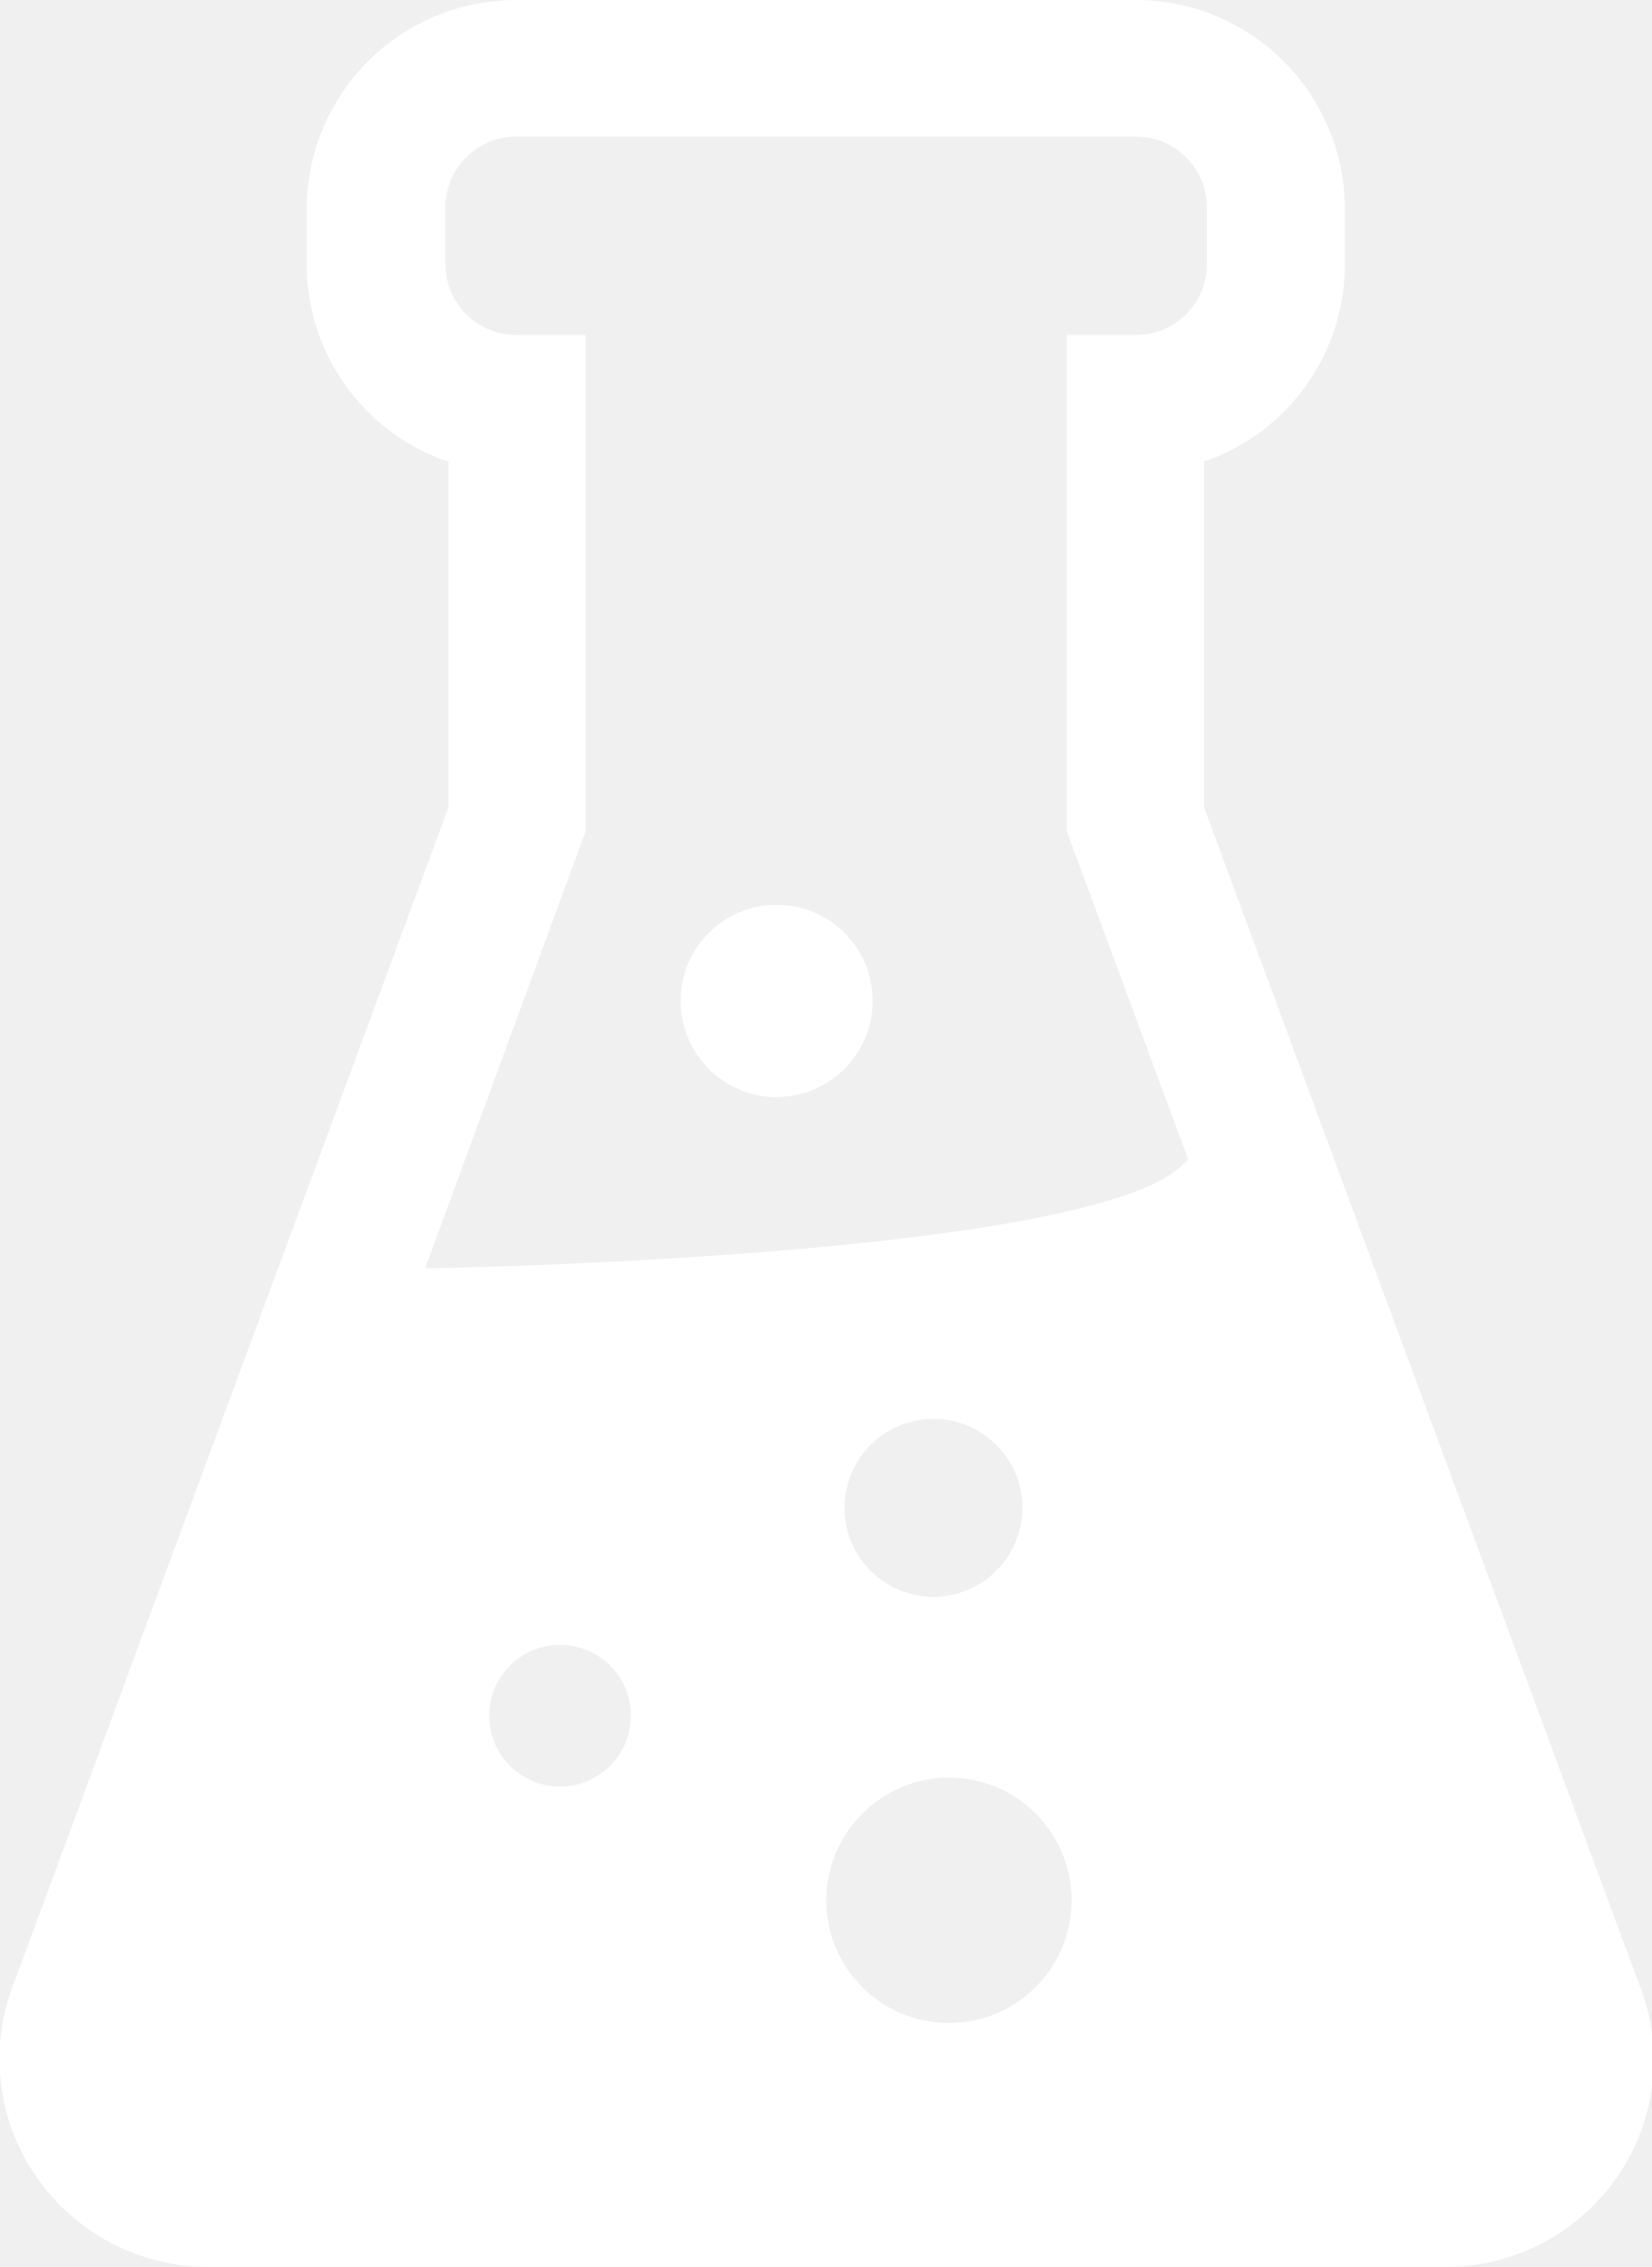
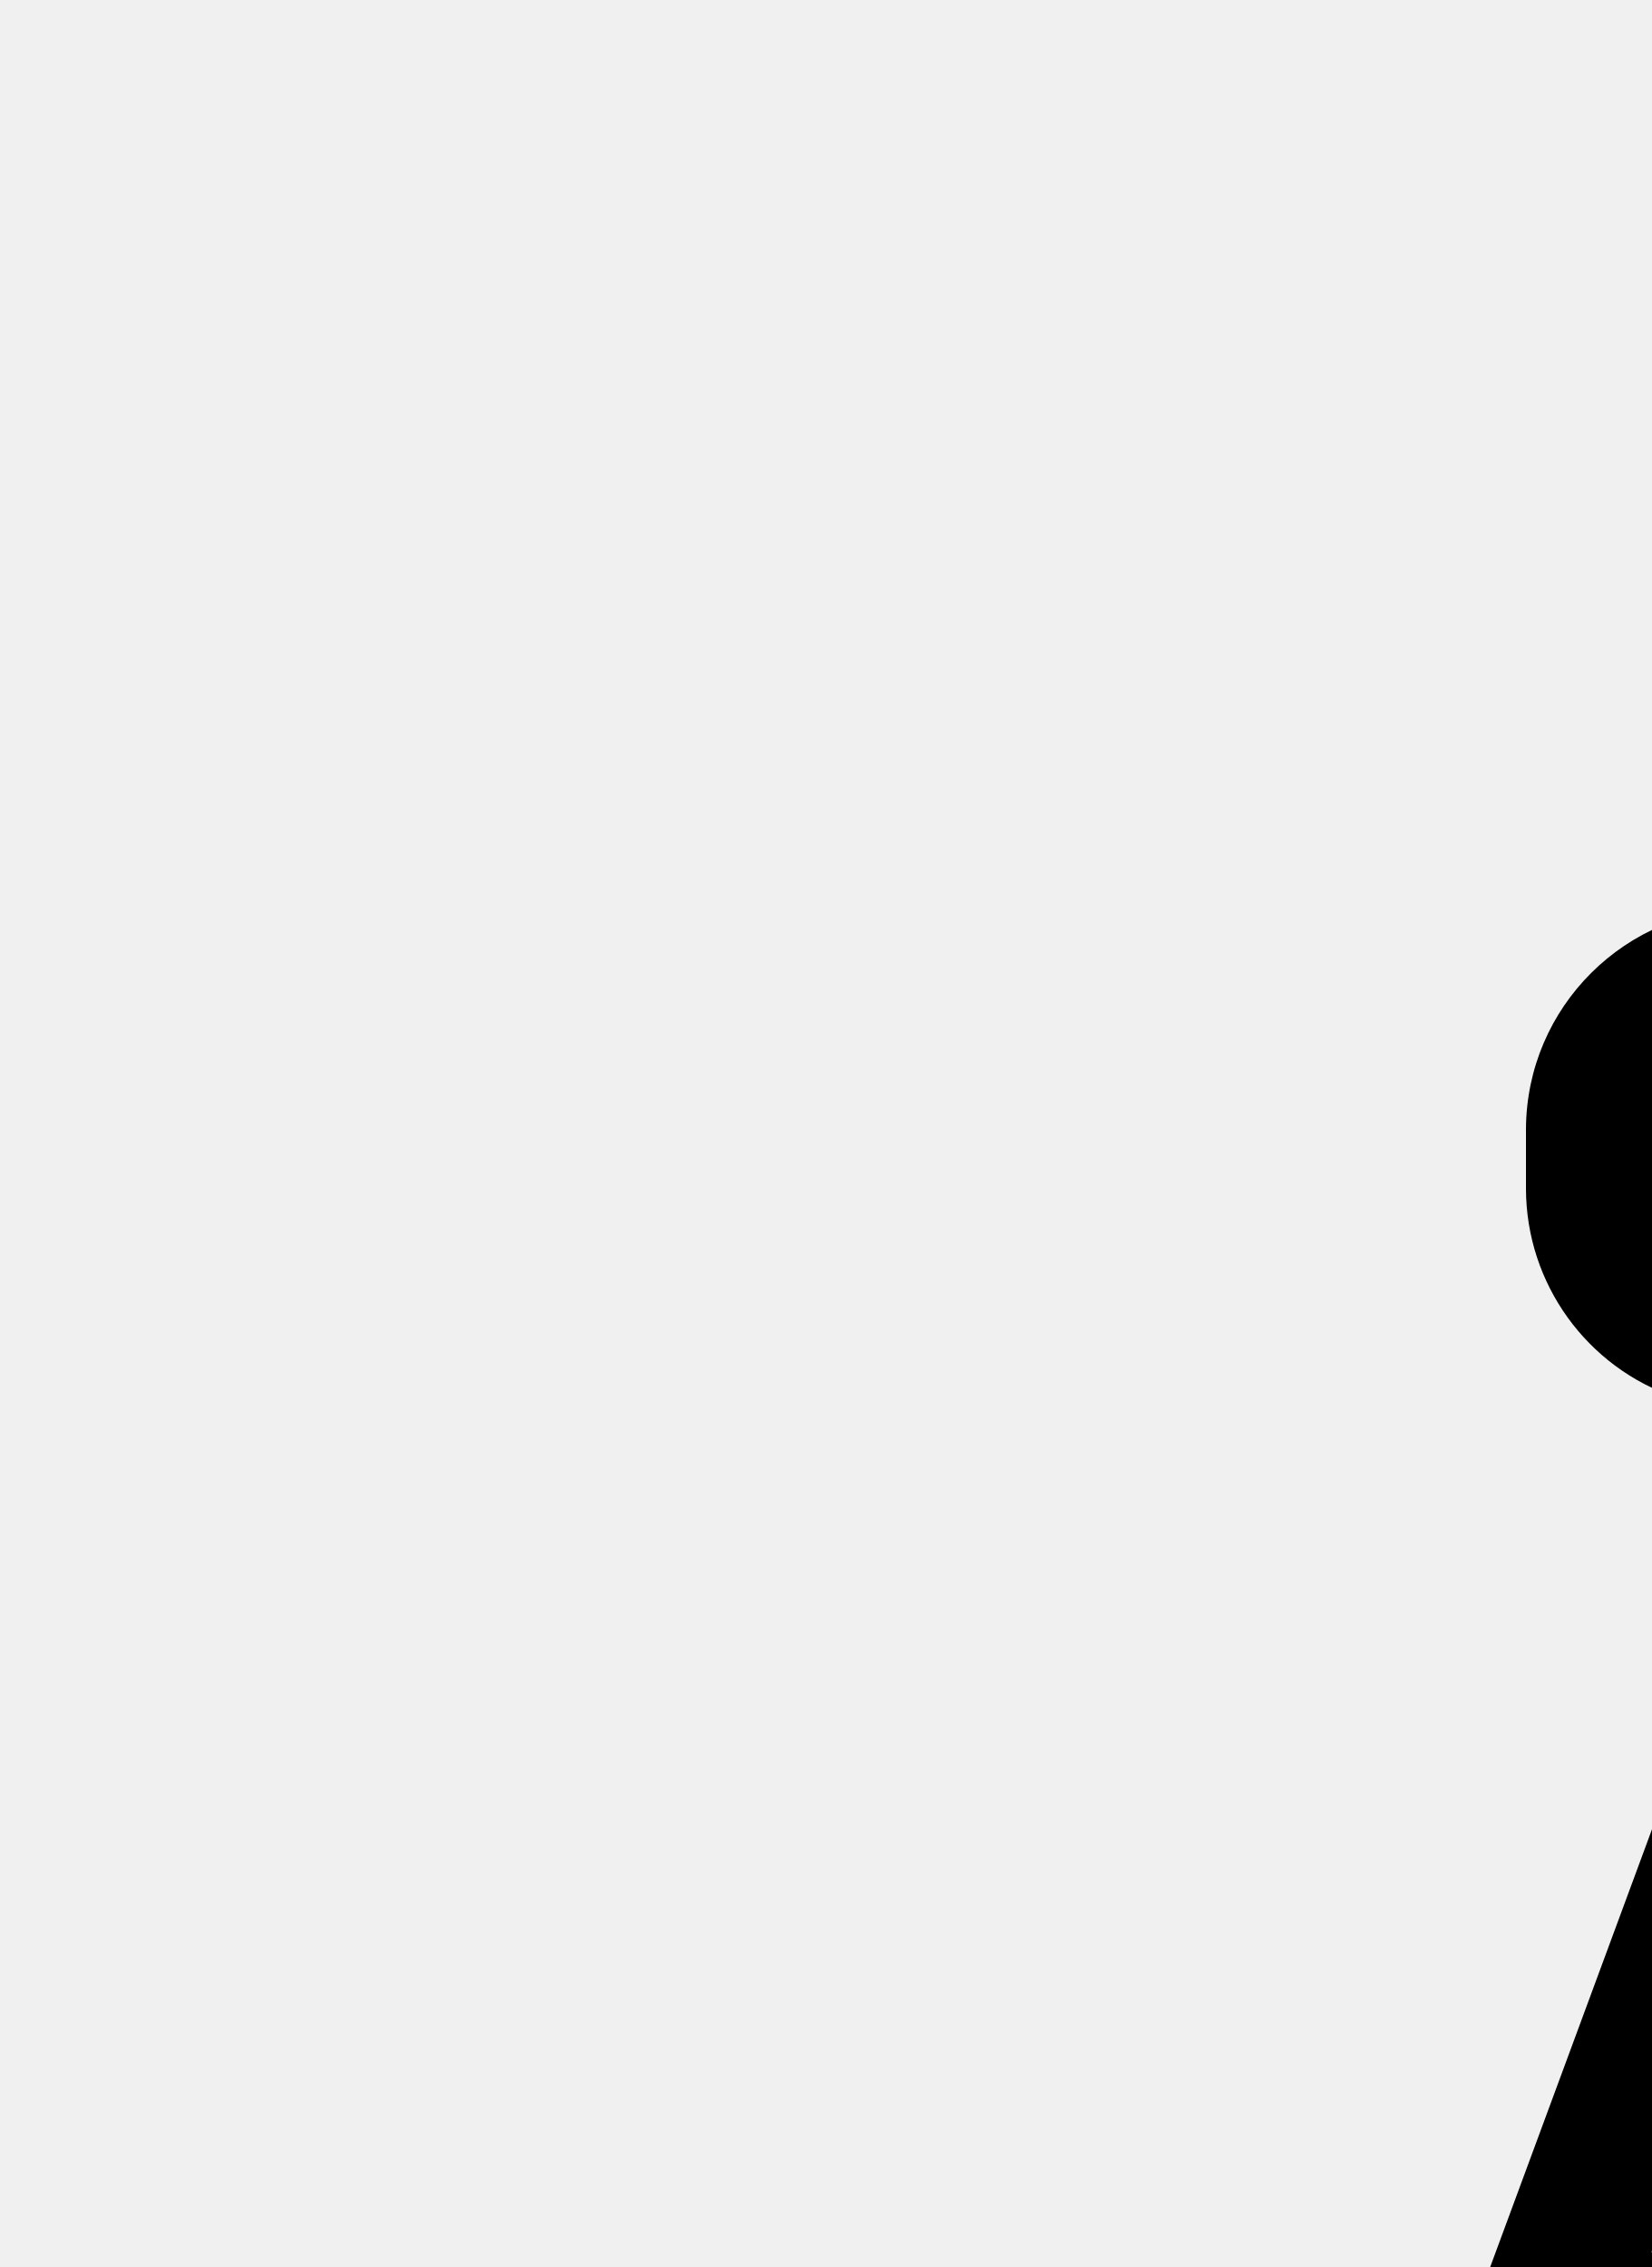
- <svg xmlns="http://www.w3.org/2000/svg" width="11.656" height="16" viewBox="0 0 11.656 16">
-   <defs>
-     <style>
-       .cls-1 {
-         fill: #fff;
-         fill-rule: evenodd;
-       }
-     </style>
-   </defs>
-   <path class="cls-1" d="M891.22,935.989l-3.065-8.291v-2.44a1.473,1.473,0,0,0,.994-1.389v-0.4A1.476,1.476,0,0,0,887.67,922H883.3a1.477,1.477,0,0,0-1.479,1.471v0.4a1.471,1.471,0,0,0,1,1.388V927.7l-3.059,8.275a1.464,1.464,0,0,0,.142,1.376,1.479,1.479,0,0,0,1.228.649h8.722a1.476,1.476,0,0,0,1.227-.65A1.45,1.45,0,0,0,891.22,935.989Zm-8.111-1.88a0.5,0.5,0,1,1,.5.5A0.5,0.5,0,0,1,883.109,934.109Zm3.25,0.437a0.866,0.866,0,1,1-.871.865A0.869,0.869,0,0,1,886.359,934.546Zm-0.742-1.9a0.628,0.628,0,1,1,.629.624A0.628,0.628,0,0,1,885.617,932.648Zm-1.828-4.777v-3.018l0-.487H883.3a0.5,0.5,0,0,1-.5-0.5v-0.4a0.5,0.5,0,0,1,.5-0.5h4.375a0.5,0.5,0,0,1,.5.5v0.4a0.5,0.5,0,0,1-.5.5h-0.49v3.5l0.859,2.321c-0.012.011-.022,0.018-0.034,0.03-0.639.66-5.308,0.736-5.308,0.736h-0.045Zm1.353,1.873a0.678,0.678,0,1,0-.682-0.678A0.681,0.681,0,0,0,885.142,929.744Z" transform="translate(-879.656 -922)" />
+ <svg xmlns="http://www.w3.org/2000/svg" width="11.656" height="16" viewBox="-8 -4 11 11" id="icon">
+   <path d="M11.564 13.989L8.499 5.698v-2.44a1.473 1.473 0 00.994-1.389v-.4A1.476 1.476 0 008.014 0h-4.37a1.477 1.477 0 00-1.479 1.471v.4a1.471 1.471 0 001 1.388V5.7L.106 13.975a1.464 1.464 0 00.142 1.376A1.479 1.479 0 001.476 16h8.722a1.476 1.476 0 001.227-.65 1.45 1.45 0 00.139-1.361zm-8.111-1.88a.5.5 0 11.5.5.5.5 0 01-.5-.5zm3.25.437a.866.866 0 11-.871.865.869.869 0 01.871-.865zm-.742-1.9a.628.628 0 11.629.624.628.628 0 01-.629-.622zM4.133 5.869V2.364h-.489a.5.5 0 01-.5-.5v-.4a.5.5 0 01.5-.5h4.375a.5.5 0 01.5.5v.4a.5.5 0 01-.5.5h-.49v3.5l.859 2.321c-.012.011-.022.018-.034.03-.639.66-5.308.736-5.308.736h-.045zm1.353 1.873a.678.678 0 10-.682-.678.681.681 0 00.682.68z" />
</svg>
